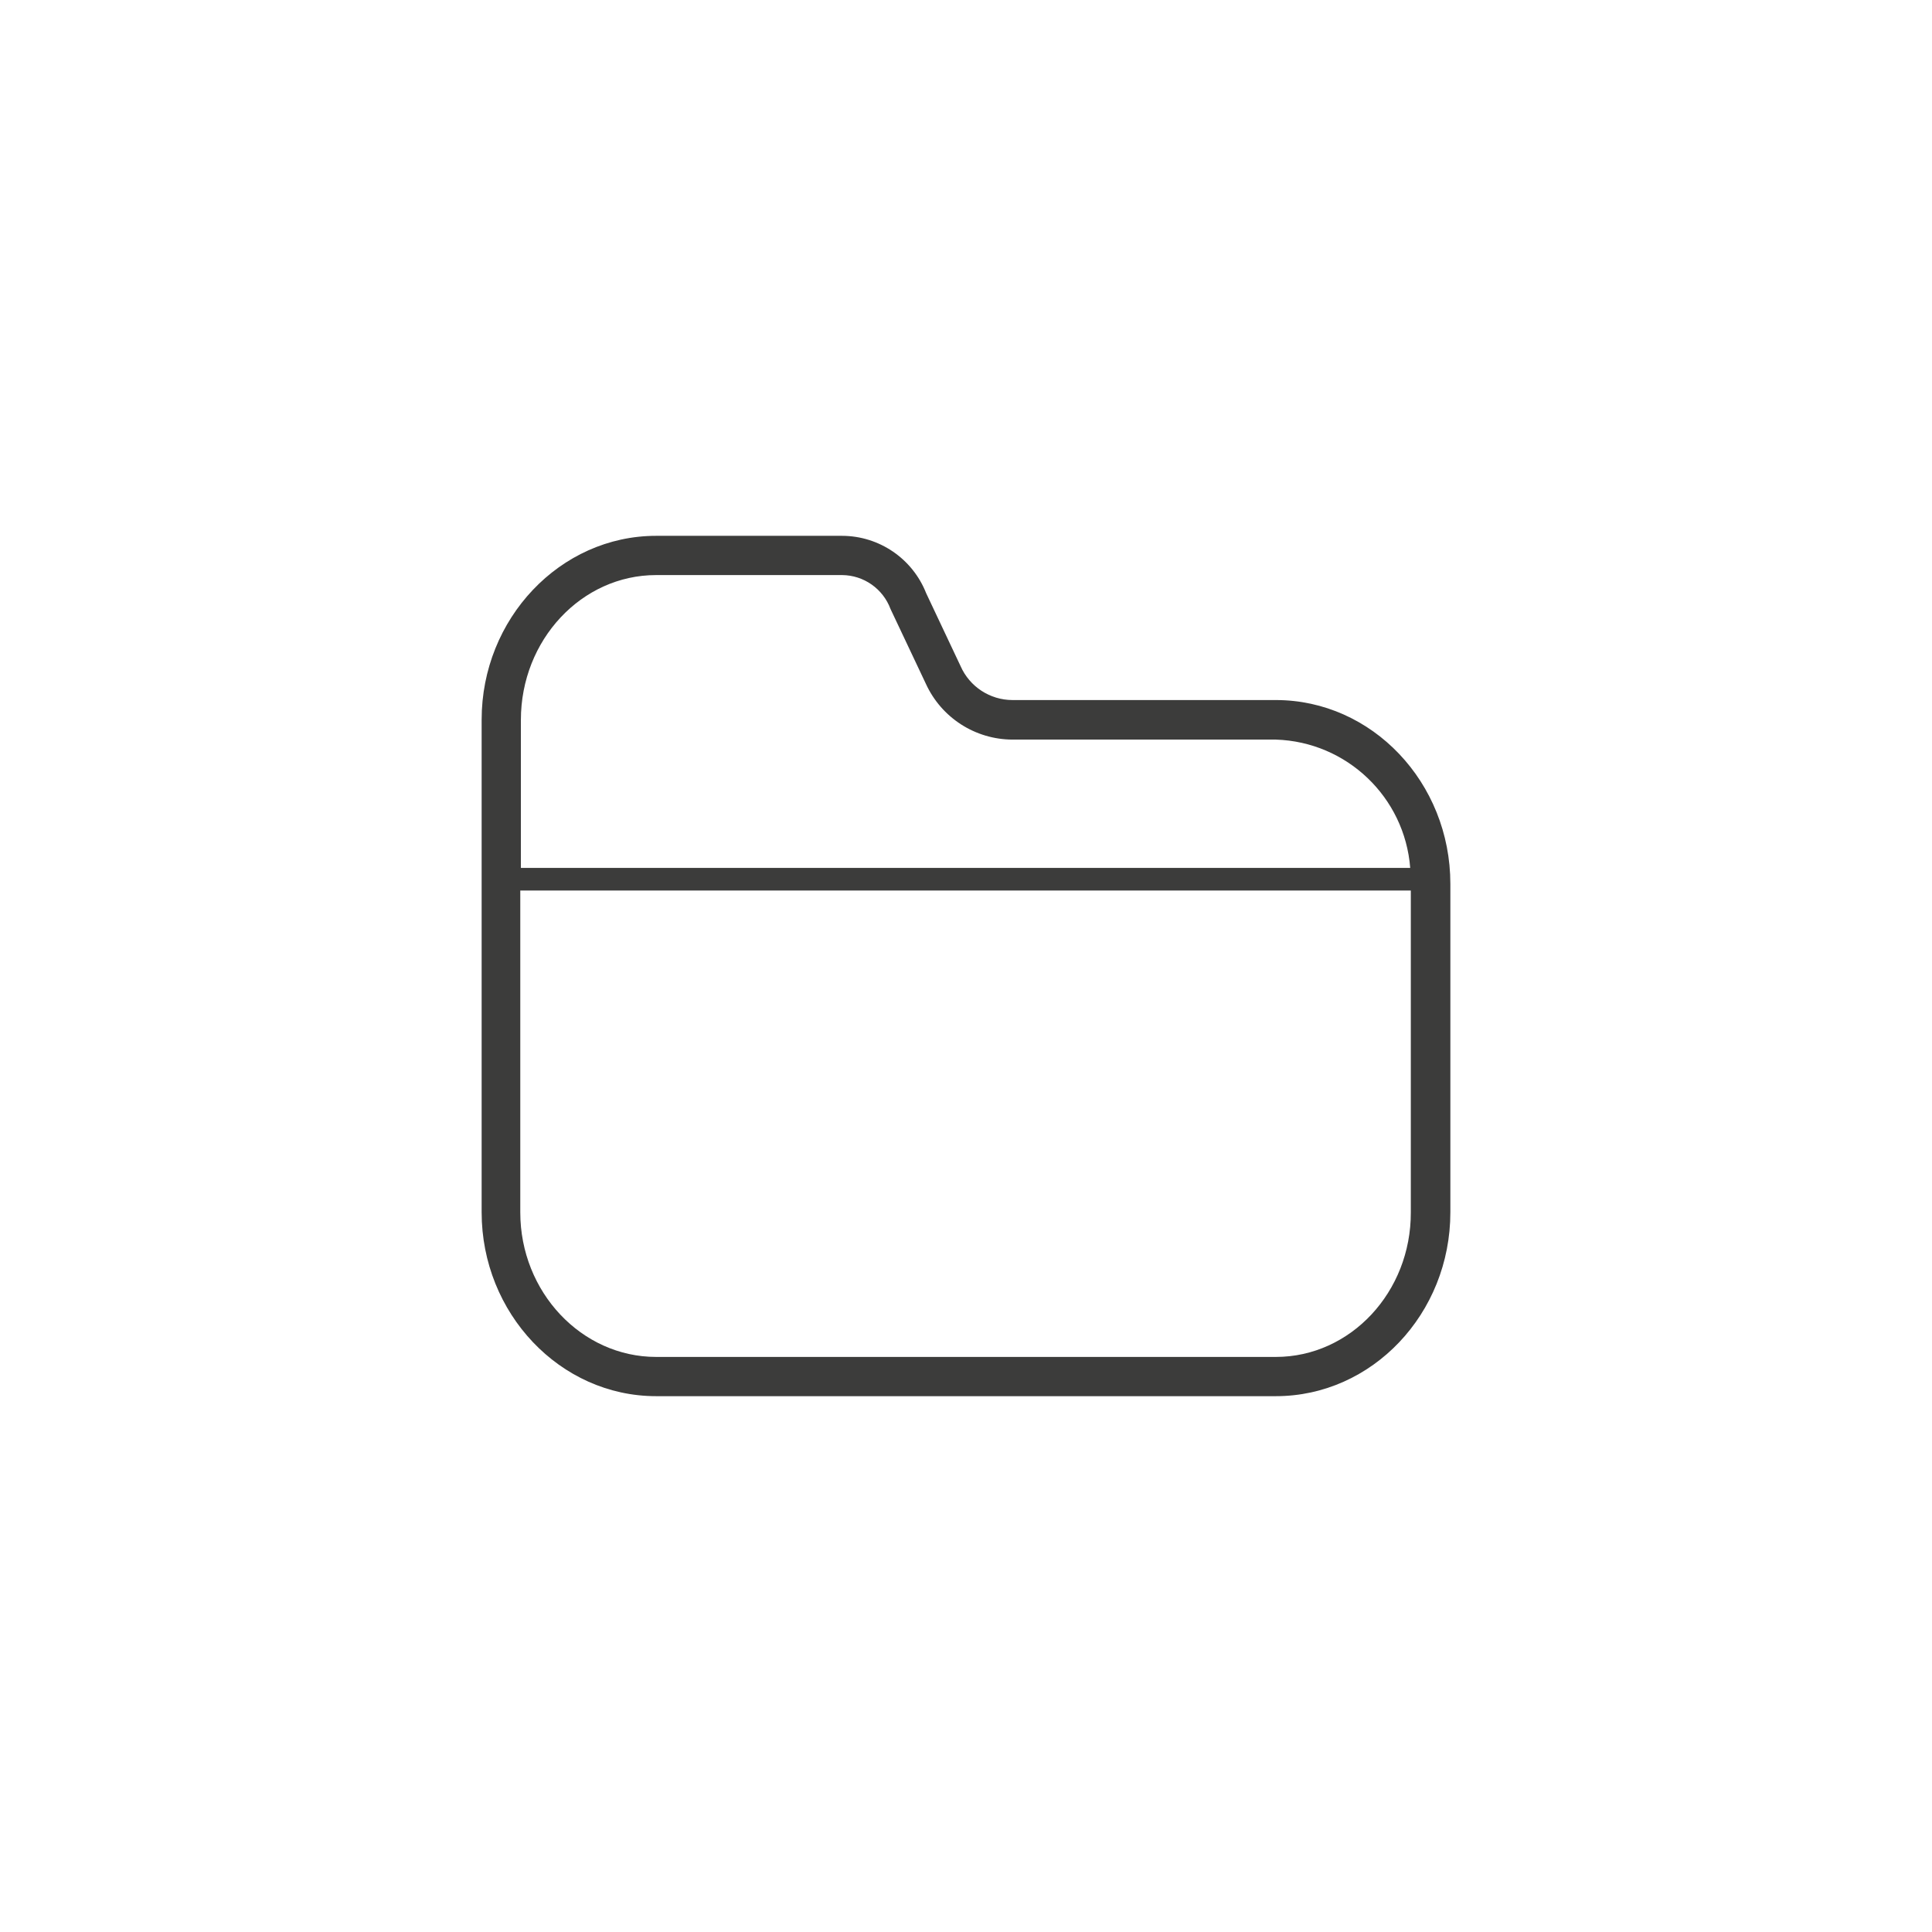
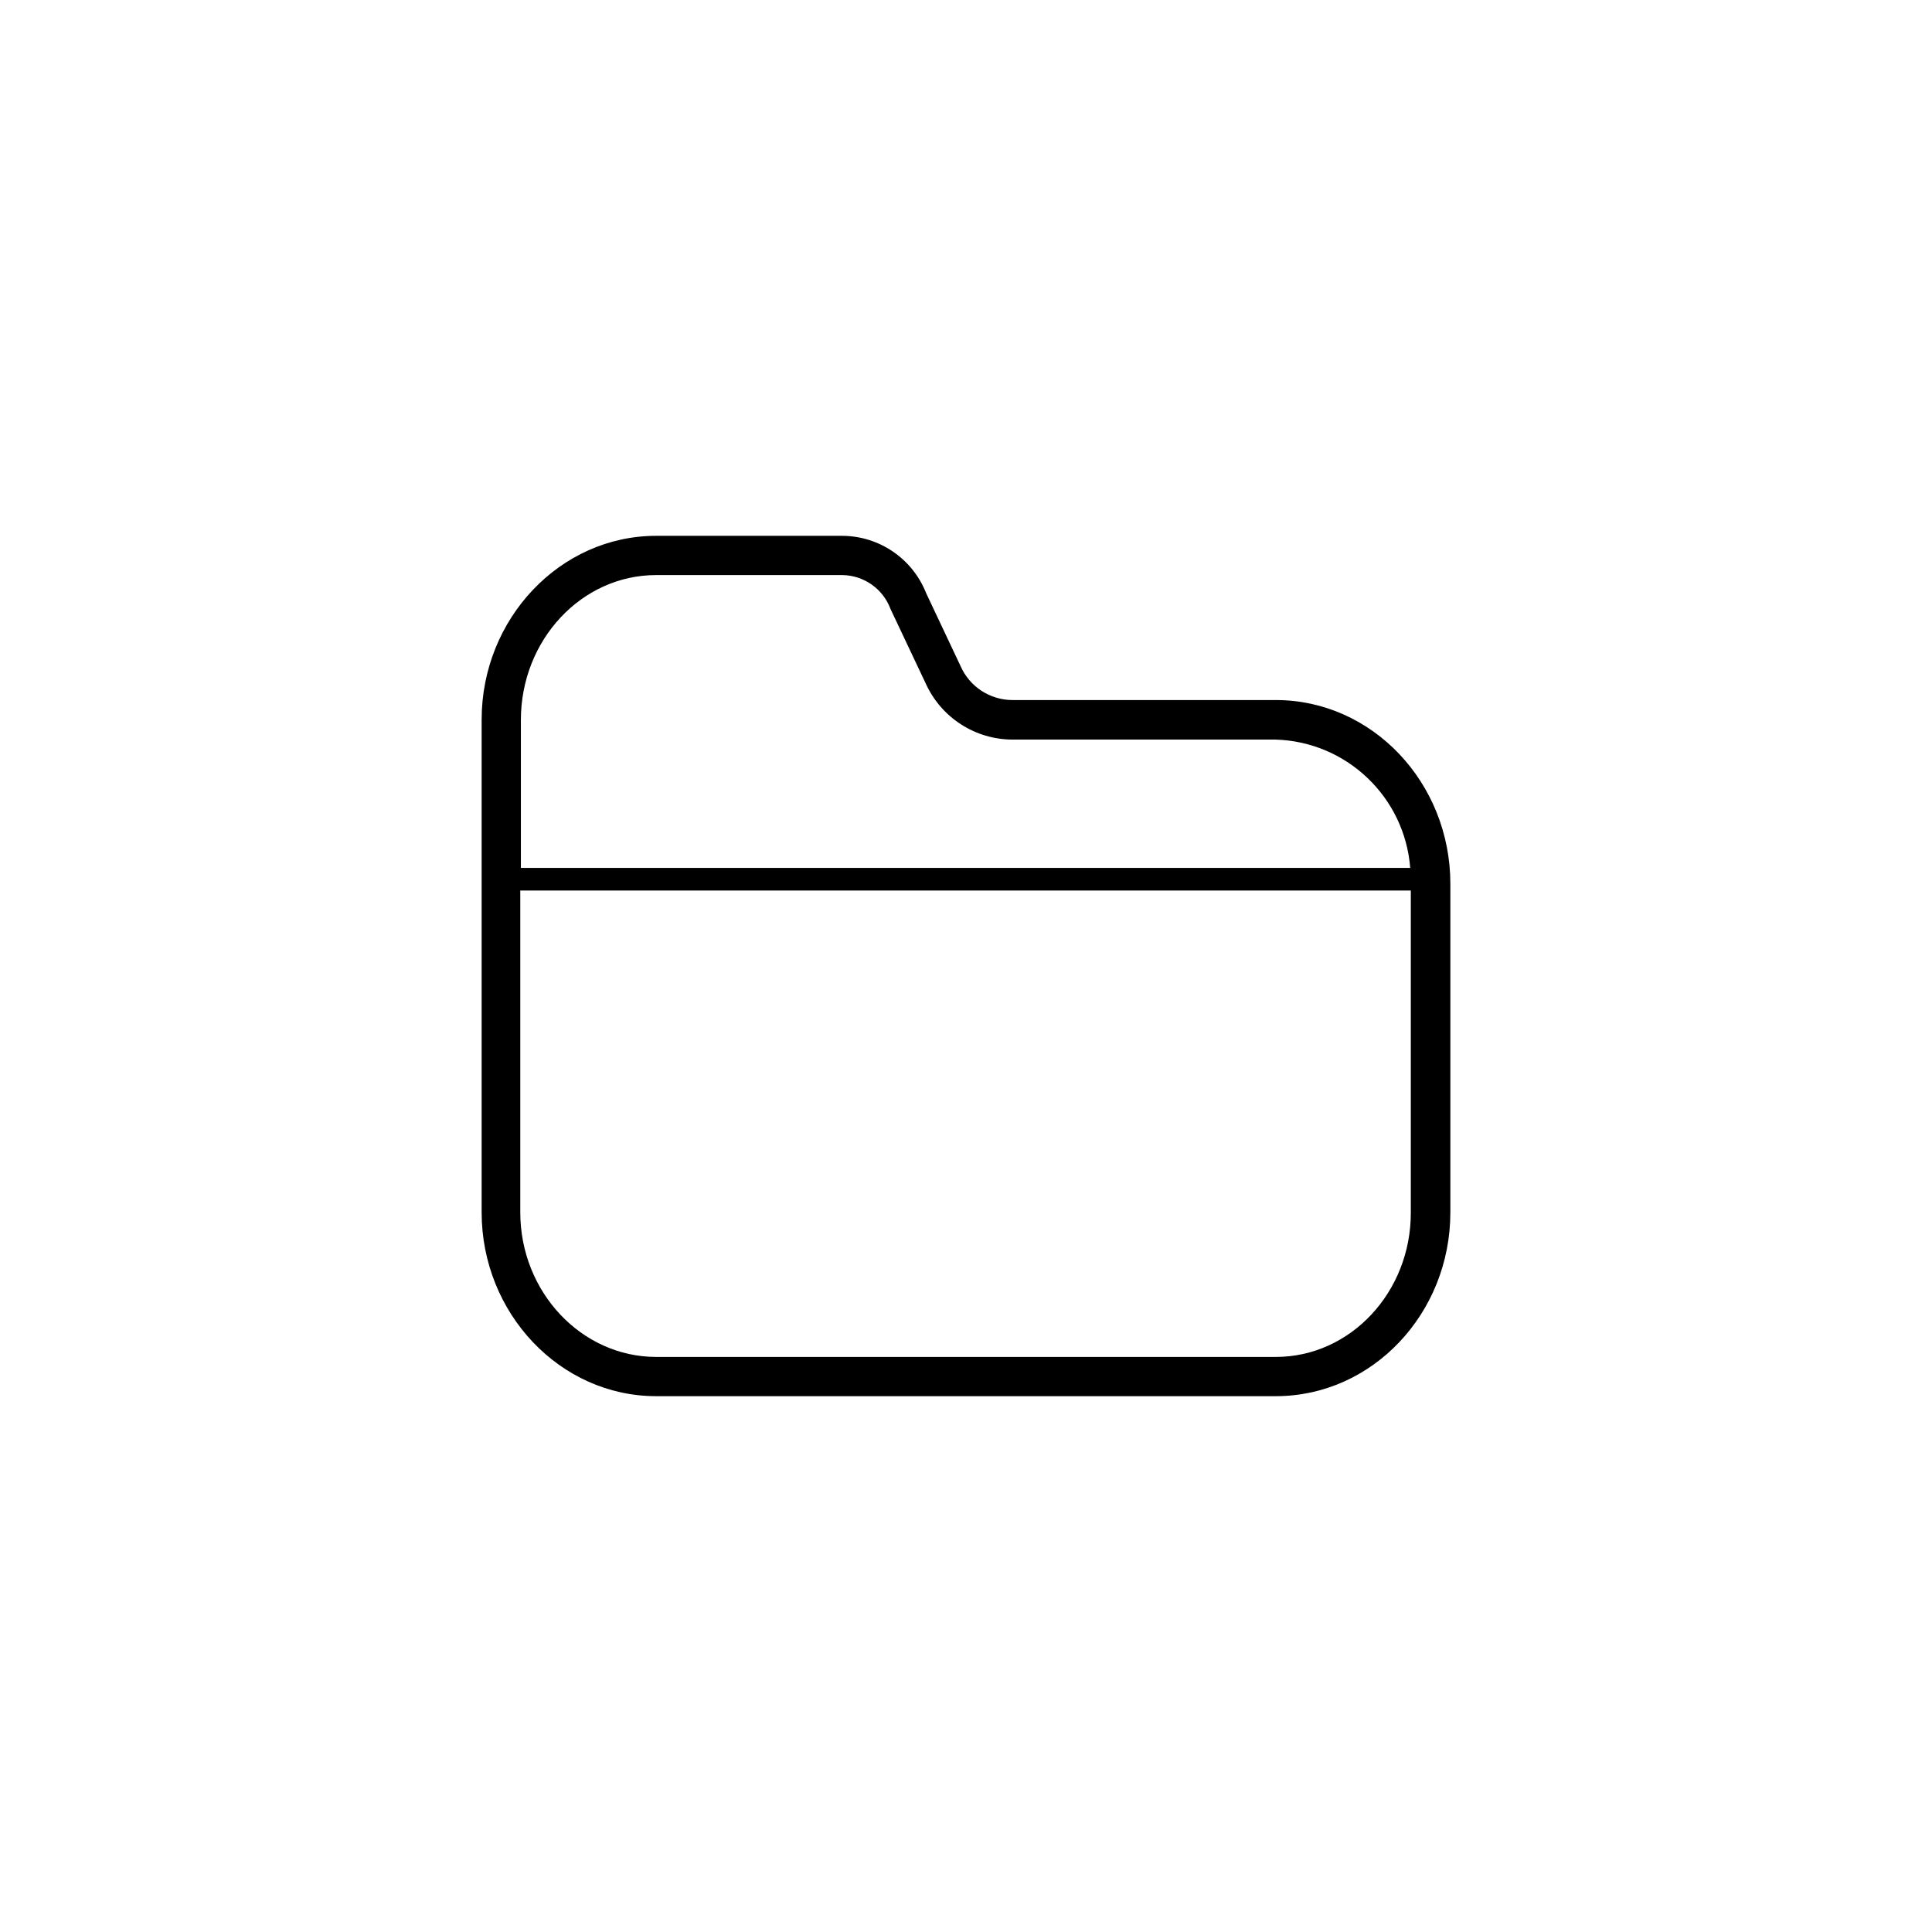
<svg xmlns="http://www.w3.org/2000/svg" viewBox="0 0 128 128">
-   <defs>
-     <style>.cls-1{fill:#3c3c3b;}</style>
-   </defs>
-   <g id="folder">
-     <path class="cls-1" d="M84.53,46.38H67.08a3.76,3.76,0,0,1-3.44-2.25L61.36,39.3a6,6,0,0,0-5.57-3.8H43.47C37.1,35.5,31.91,41,31.91,47.68V80.32C31.91,87,37.1,92.5,43.47,92.5H84.53c6.37,0,11.56-5.46,11.56-12.18V58.56C96.09,51.84,90.9,46.38,84.53,46.38ZM43.47,38.1H55.79A3.45,3.45,0,0,1,59,40.35l2.34,4.95A6.33,6.33,0,0,0,67.08,49H84.53a9.22,9.22,0,0,1,8.9,8.5H34.51v-9.8C34.51,42.4,38.53,38.1,43.47,38.1ZM84.53,89.9H43.47c-4.94,0-9-4.3-9-9.58V59h59V80.32C93.49,85.6,89.47,89.9,84.53,89.9Z" />
+   <g>
+     <path d="M84.53,46.38H67.08a3.76,3.76,0,0,1-3.44-2.25L61.36,39.3a6,6,0,0,0-5.57-3.8H43.47C37.1,35.5,31.91,41,31.91,47.68V80.32C31.91,87,37.1,92.5,43.47,92.5H84.53c6.37,0,11.56-5.46,11.56-12.18V58.56C96.09,51.84,90.9,46.38,84.53,46.38ZM43.47,38.1H55.79A3.45,3.45,0,0,1,59,40.35l2.34,4.95A6.33,6.33,0,0,0,67.08,49H84.53a9.22,9.22,0,0,1,8.9,8.5H34.51v-9.8C34.51,42.4,38.53,38.1,43.47,38.1ZM84.53,89.9H43.47c-4.94,0-9-4.3-9-9.58V59h59V80.32C93.49,85.6,89.47,89.9,84.53,89.9Z" />
  </g>
</svg>
